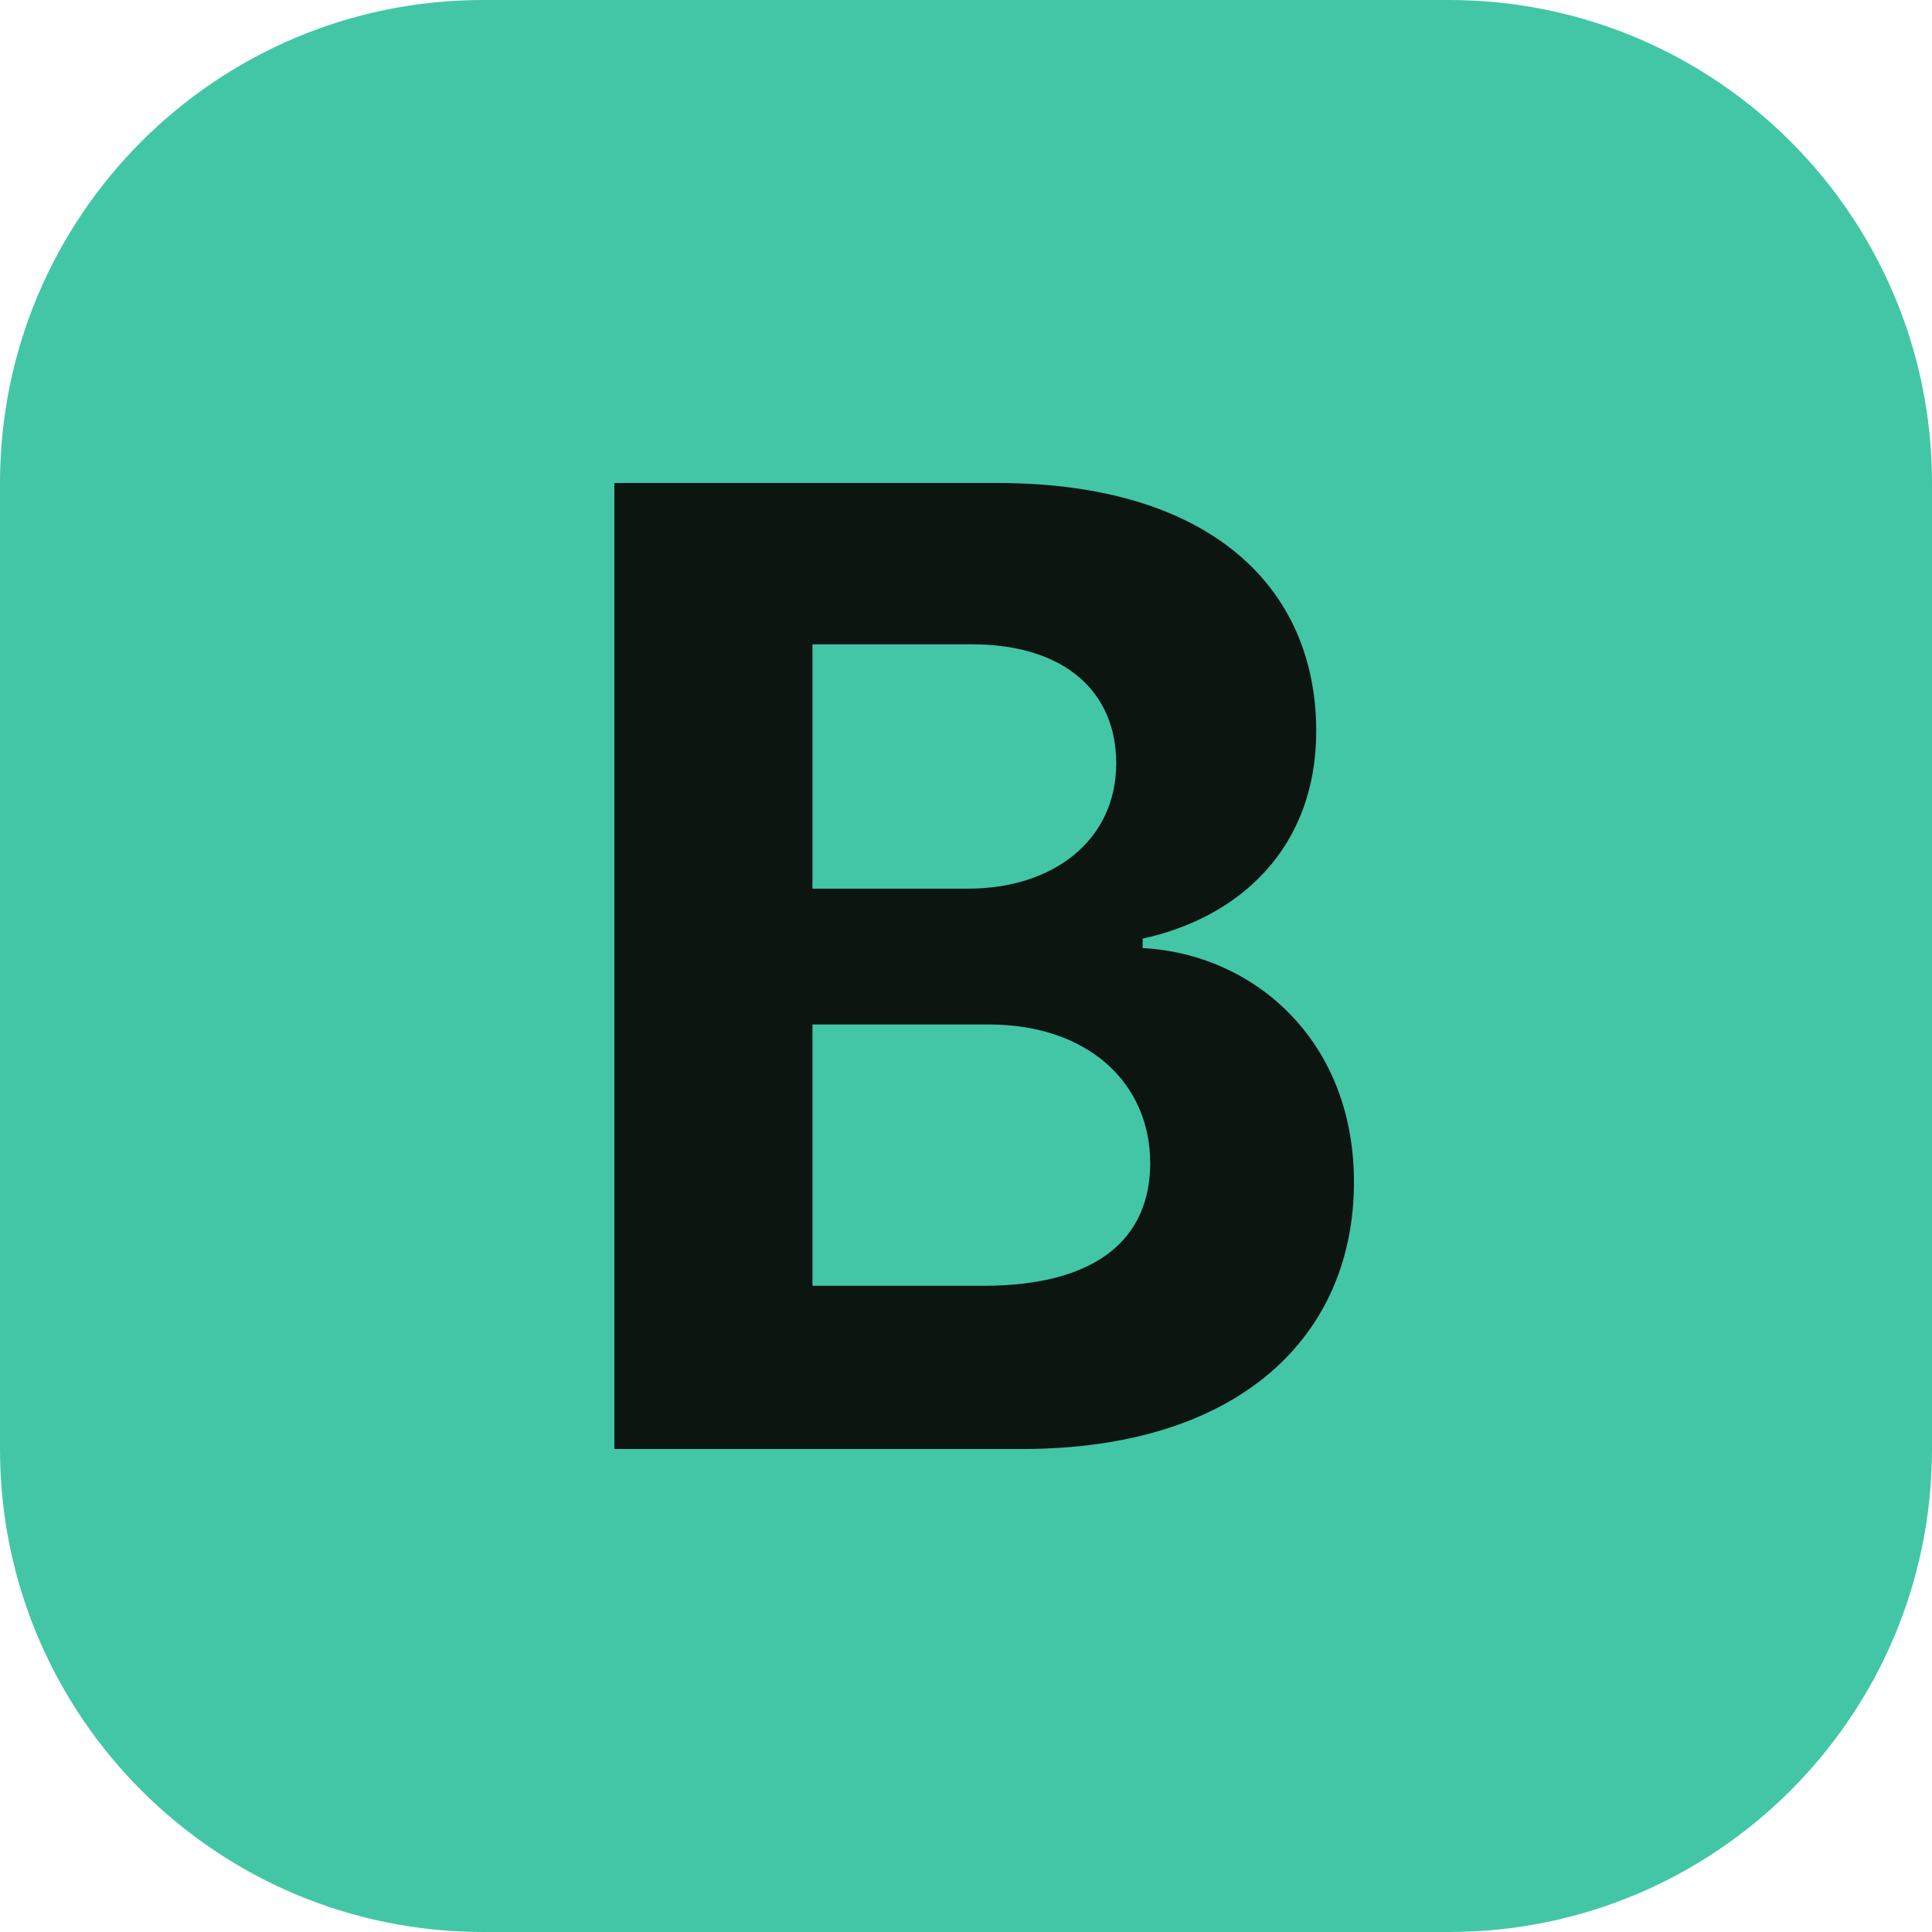
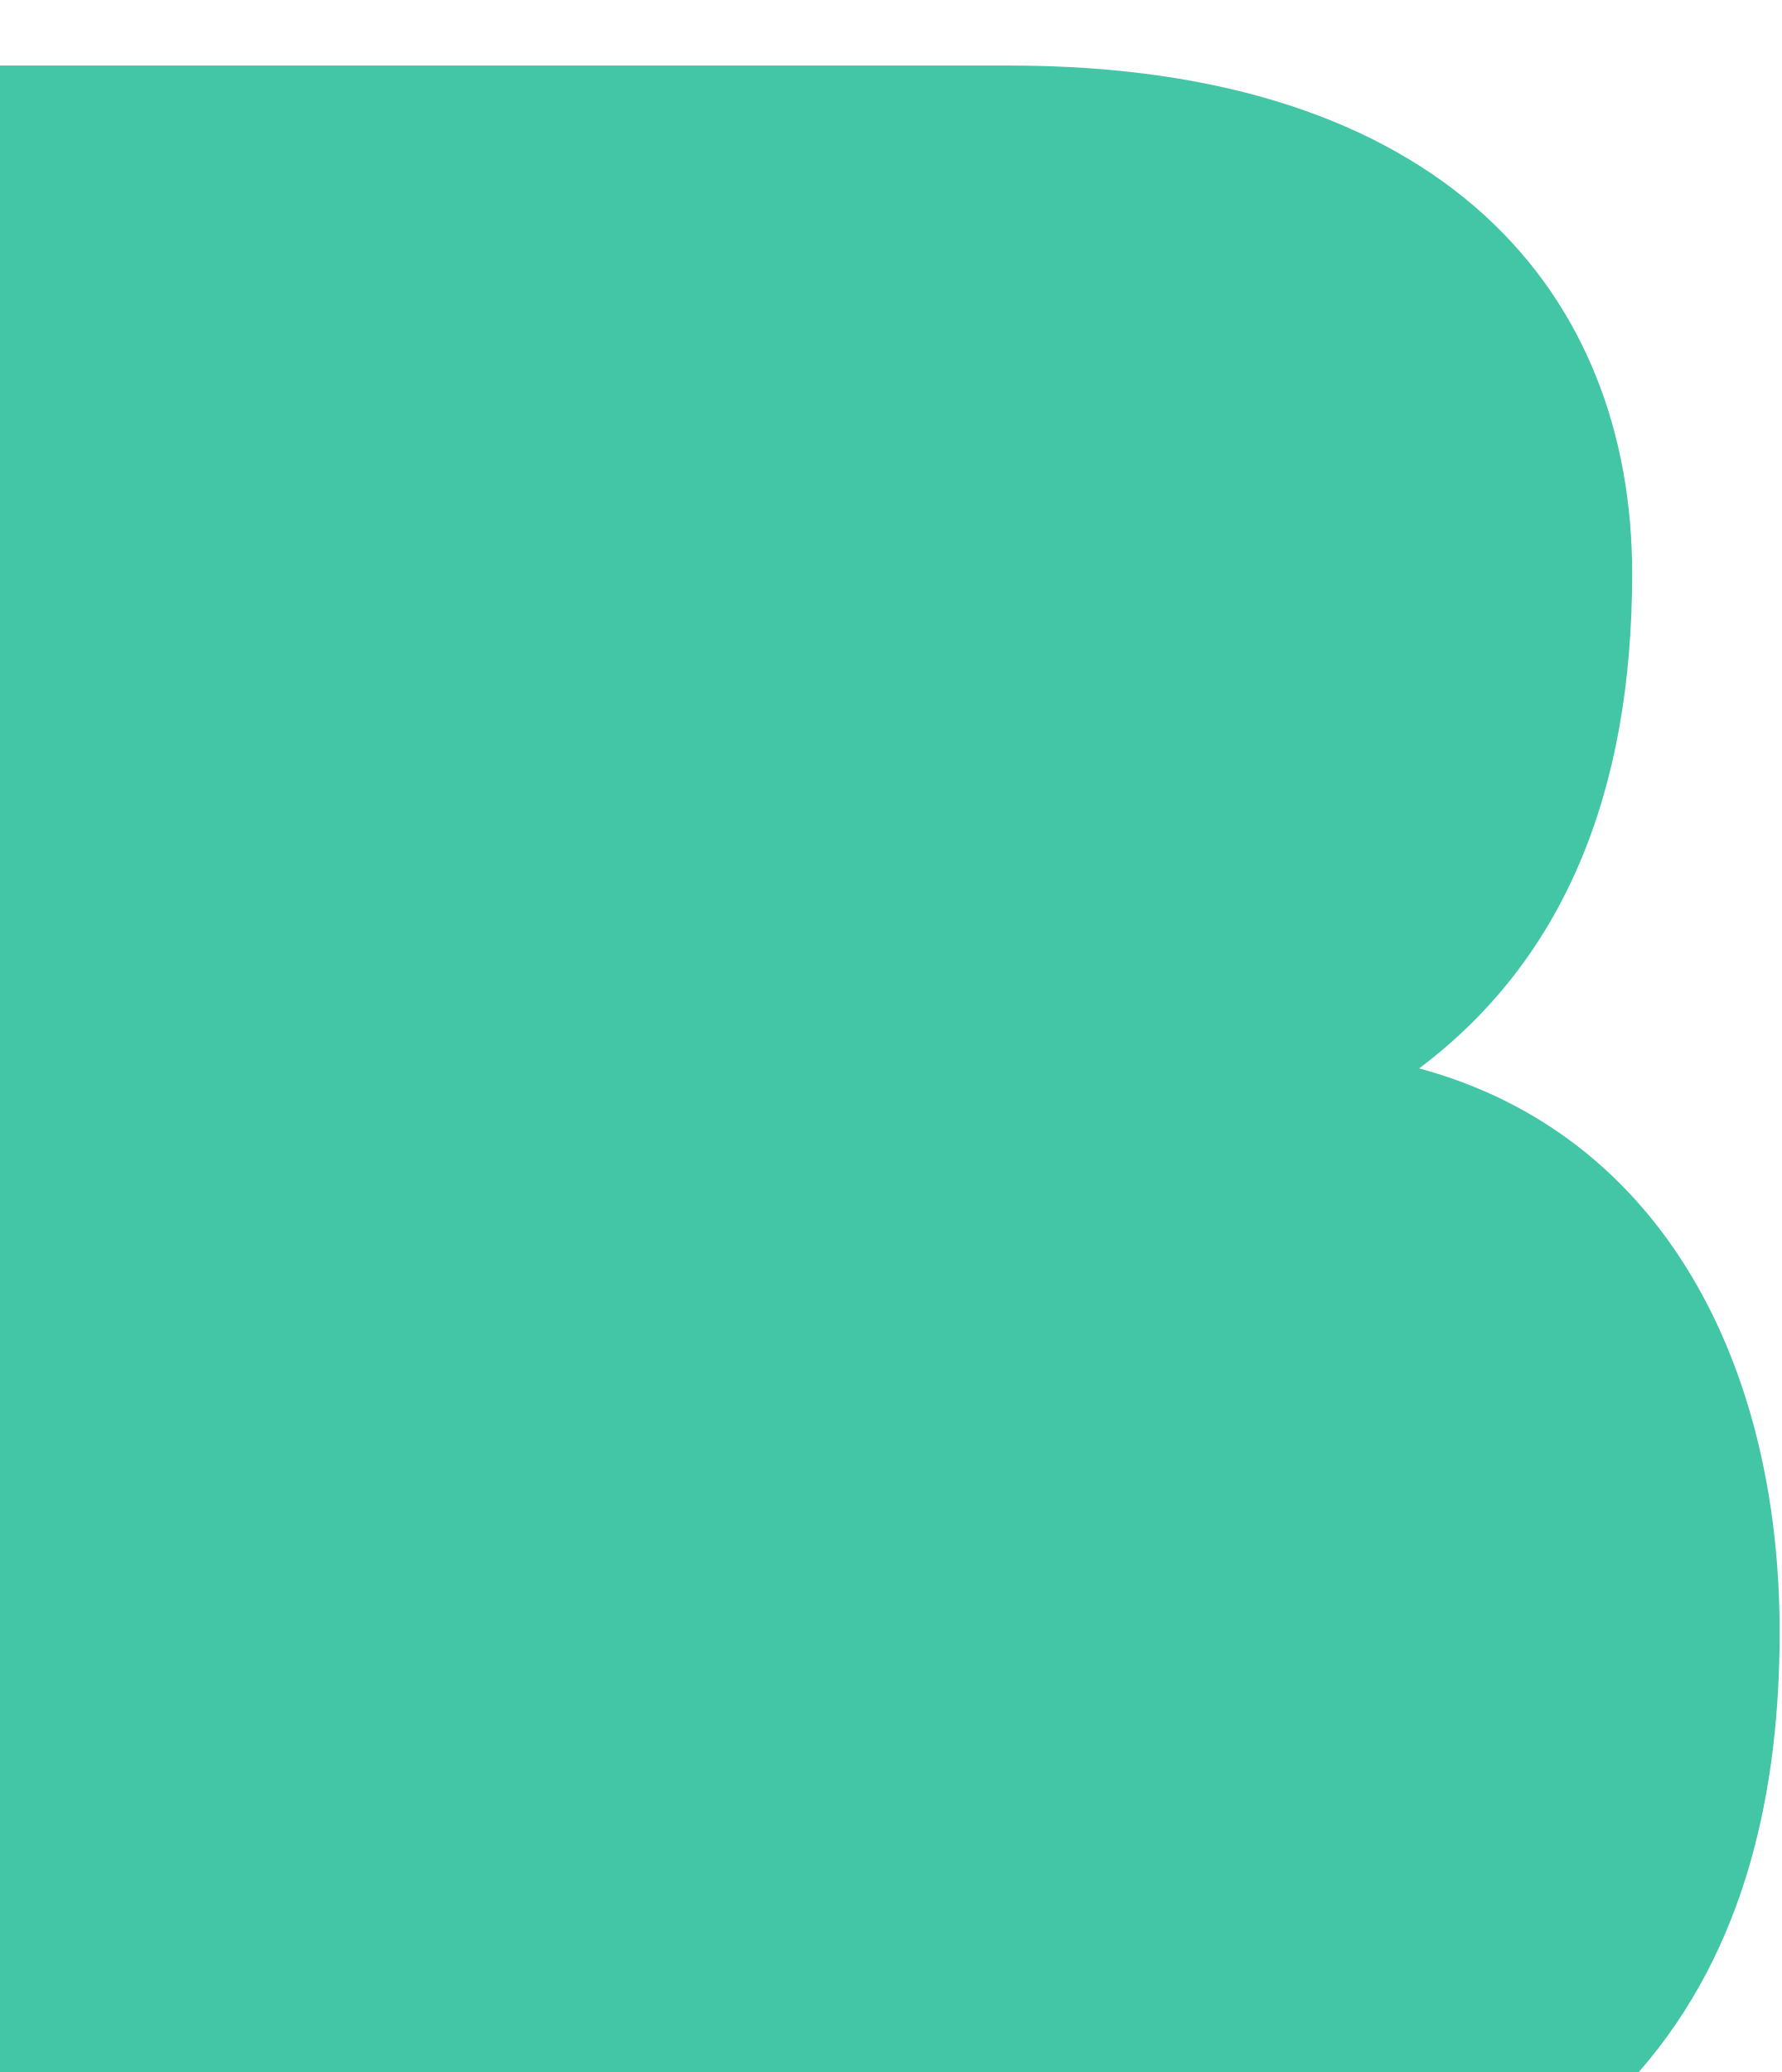
- <svg xmlns="http://www.w3.org/2000/svg" viewBox="0 0 32 32">
-   <rect width="32" height="32" rx="8" fill="#43c6a6" />
-   <text x="16" y="24" text-anchor="middle" font-family="system-ui,-apple-system,sans-serif" font-size="22" font-weight="700" fill="#0d1511">B</text>
+ <svg xmlns="http://www.w3.org/2000/svg" viewBox="0 0 576 670">
+   <path d="M0,670 L0,21.195 L326.399,21.195 C467.344,21.195 527.749,95.376 527.749,185.454 C527.749,256.456 505.494,310.503 458.866,345.474 C537.286,366.669 575.437,440.85 575.437,527.749 C575.437,578.44 564.799,630.12 529.896,670 L0,670 Z" fill="#43c6a6" />
</svg>
